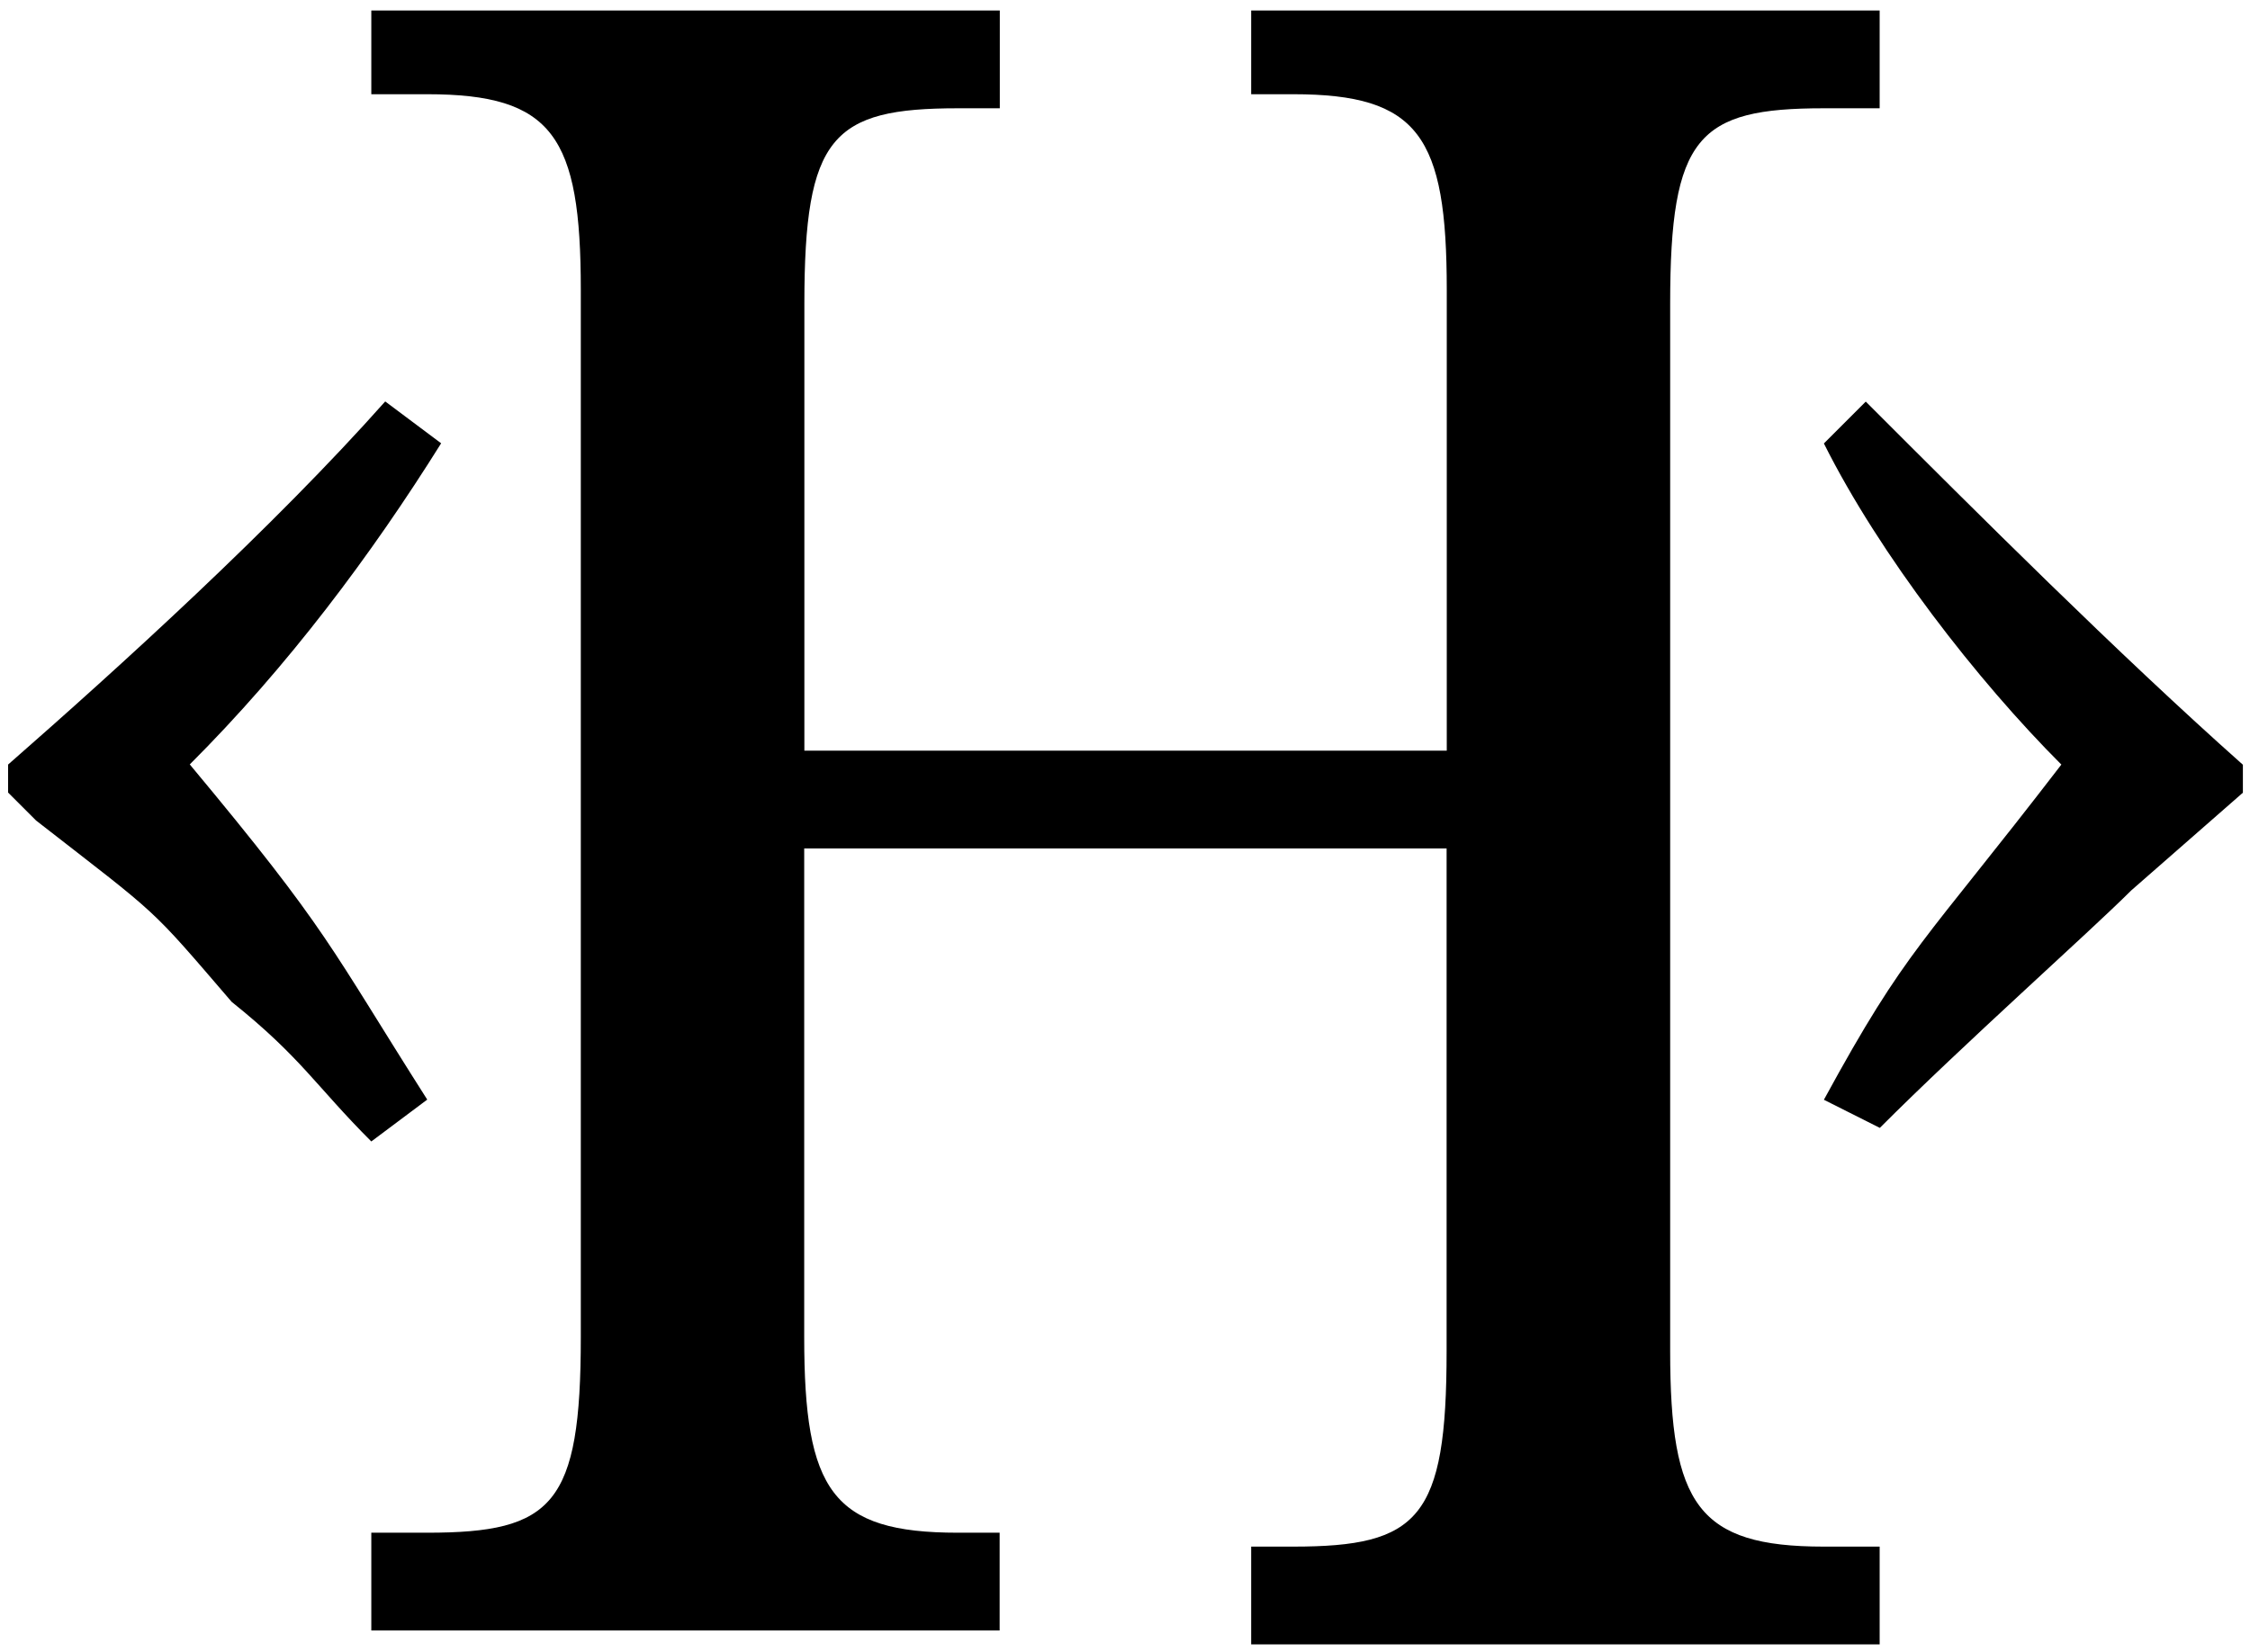
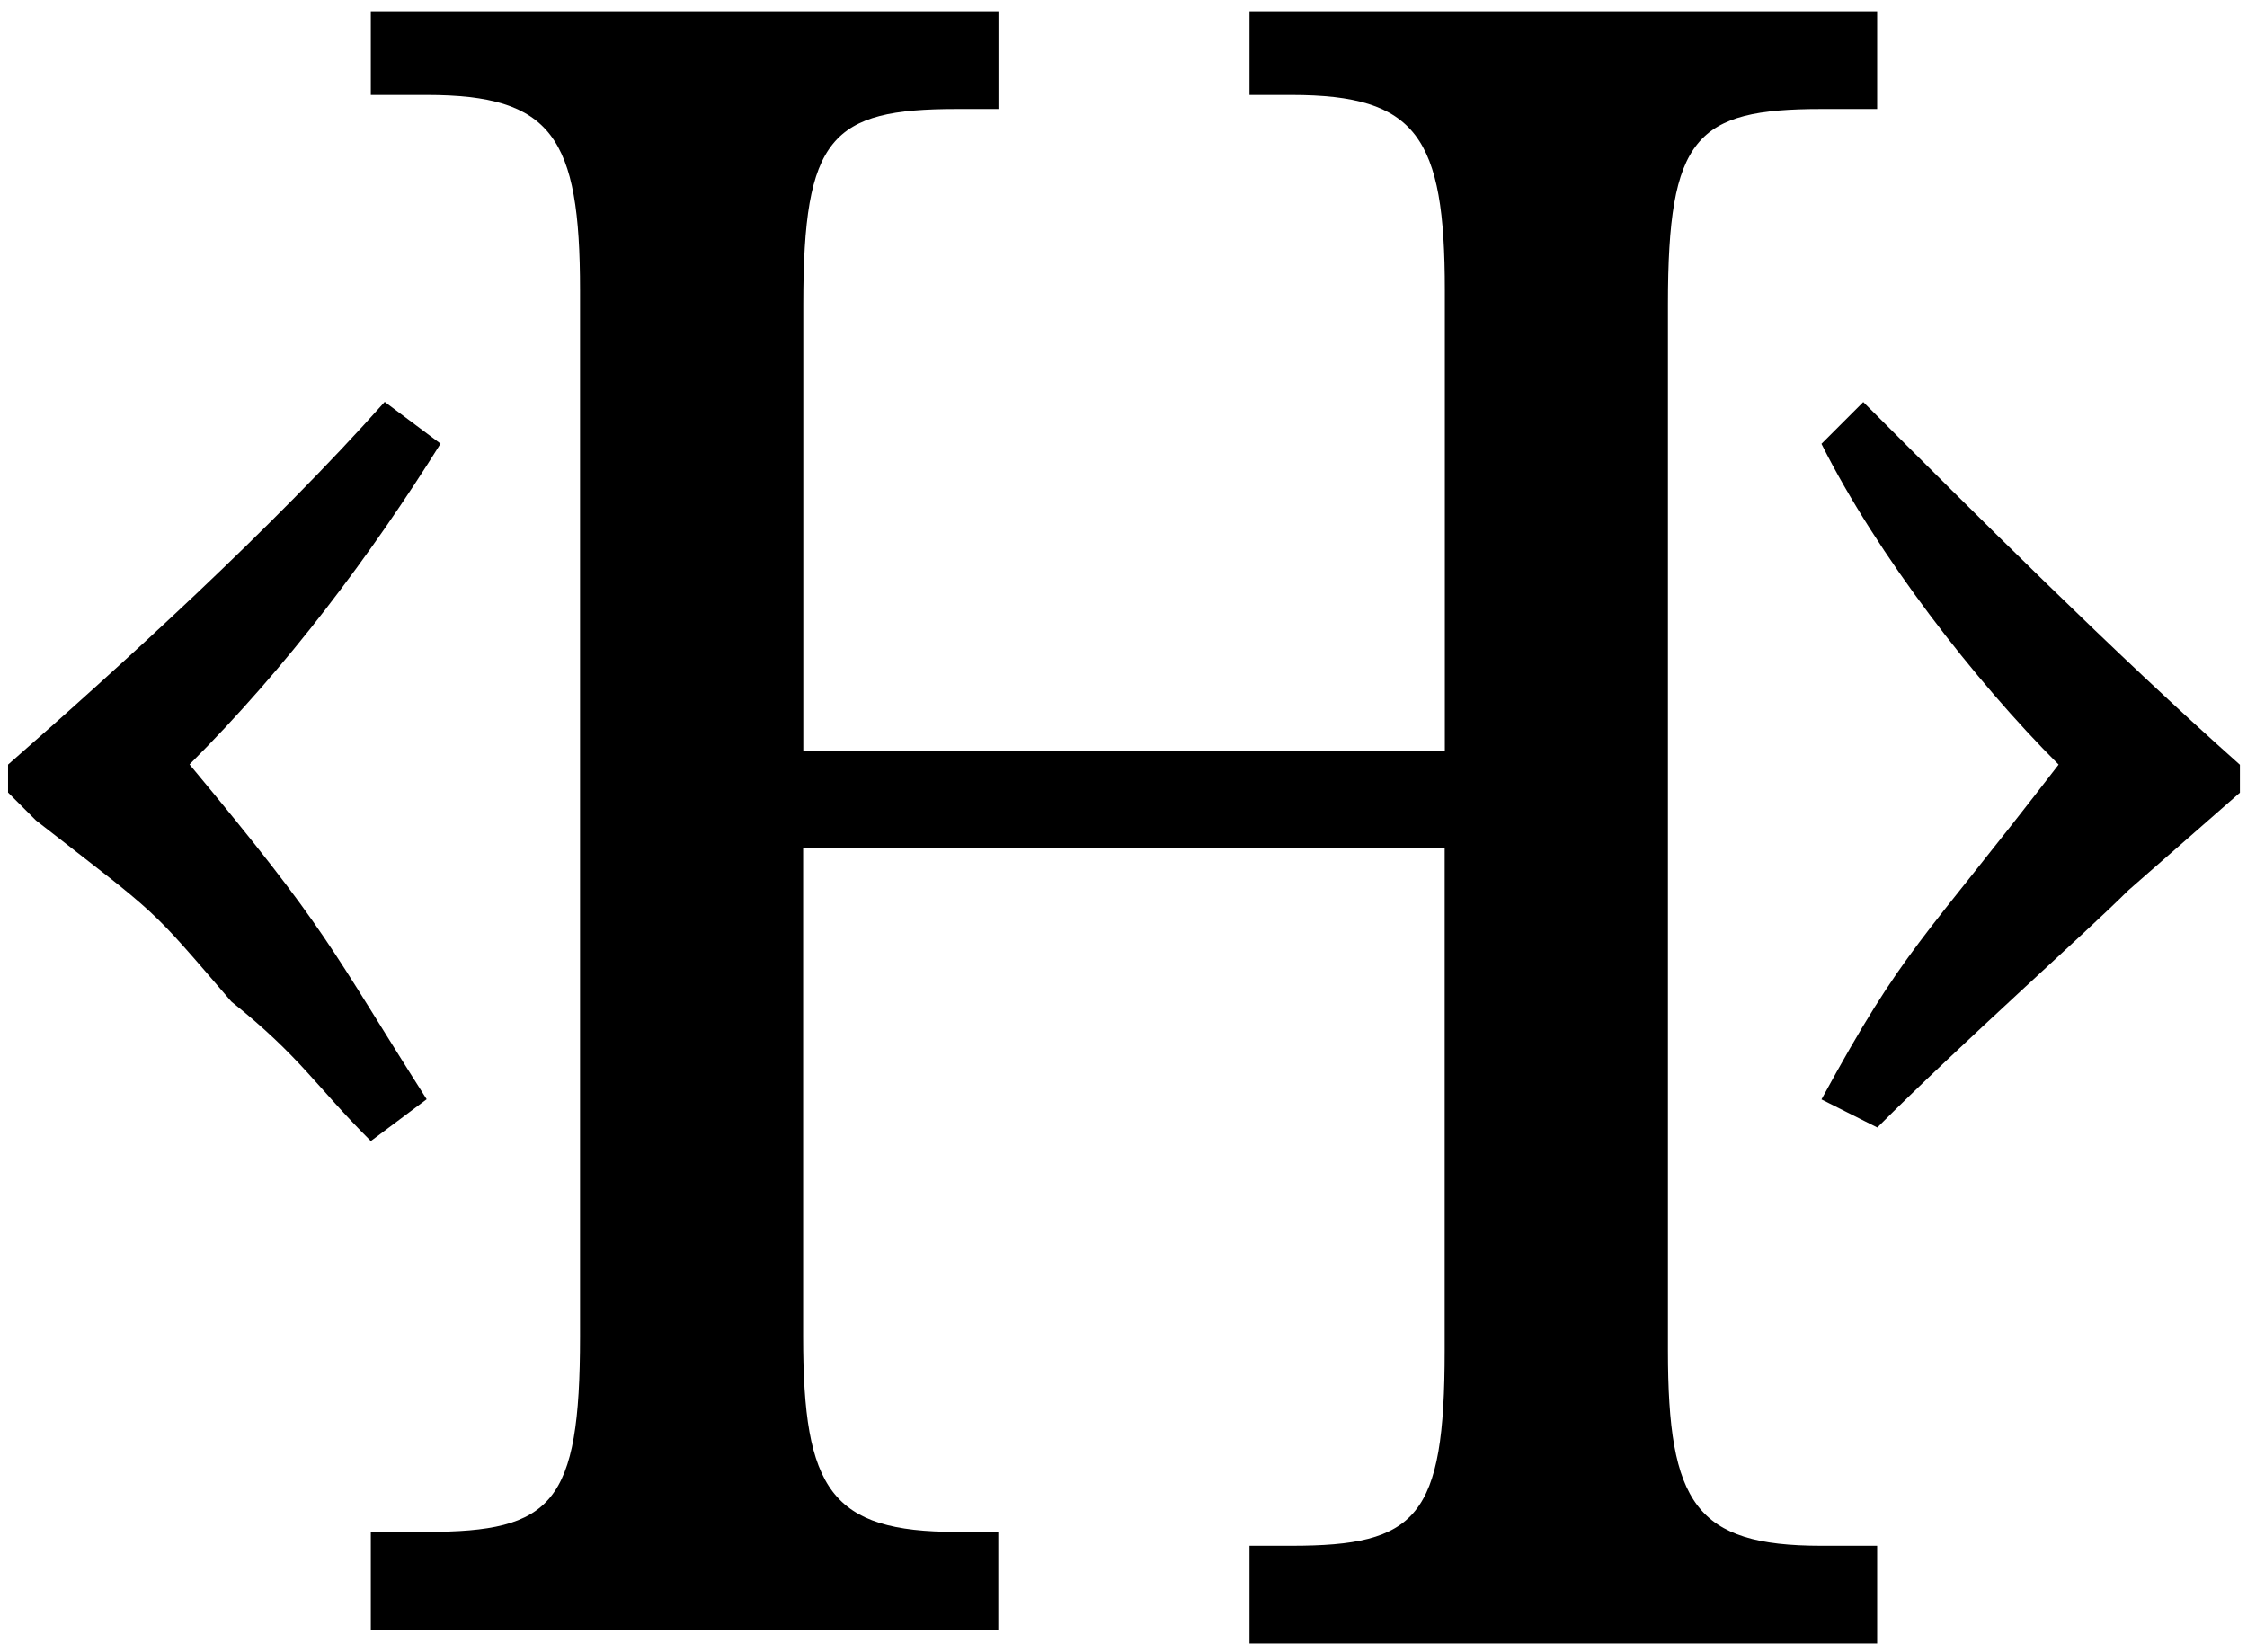
- <svg xmlns="http://www.w3.org/2000/svg" viewBox="0 0 1391.9 1022">
+ <svg xmlns="http://www.w3.org/2000/svg" data-logo="herman" aria-labelledby="hermanlogoID" role="img" width="200px" height="147px" viewBox="0 0 1391.9 1022">
  <path d="M22.3 507.7L5 490.4v-17.3c69.1-60.5 164.2-146.9 233.3-224.7l34.6 25.9c-43.2 69.1-95 138.3-155.5 198.7 86.4 103.7 86.4 112.3 146.9 207.4l-34.6 25.9c-34.6-34.6-43.2-51.8-86.4-86.4-51.9-60.4-43.3-51.7-121-112.2zm1106 172.8c51.8-95 60.5-95 146.9-207.4-51.8-51.8-112.3-129.6-146.9-198.7l25.9-25.9c69.1 69.1 155.5 155.5 233.3 224.7v17.3l-69.1 60.5c-25.9 25.9-103.7 95-155.5 146.9l-34.6-17.4z" class="st0" />
  <path d="M229.7 948.4h34.6c77.8 0 95-17.3 95-121V179.3c0-95-17.3-121-95-121h-34.6V6.5h388.8V67h-25.9c-77.8 0-95 17.3-95 121v276.5H895V179.3c0-95-17.3-121-95-121h-26V6.5h388.8V67h-34.6c-77.8 0-95 17.3-95 121v648c0 95 17.3 121 95 121h34.6v60.5H774V957h25.9c77.8 0 95-17.3 95-121V525H497.5v302.4c0 95 17.3 121 95 121h25.9v60.5H229.7v-60.5z" class="st0" />
</svg>
